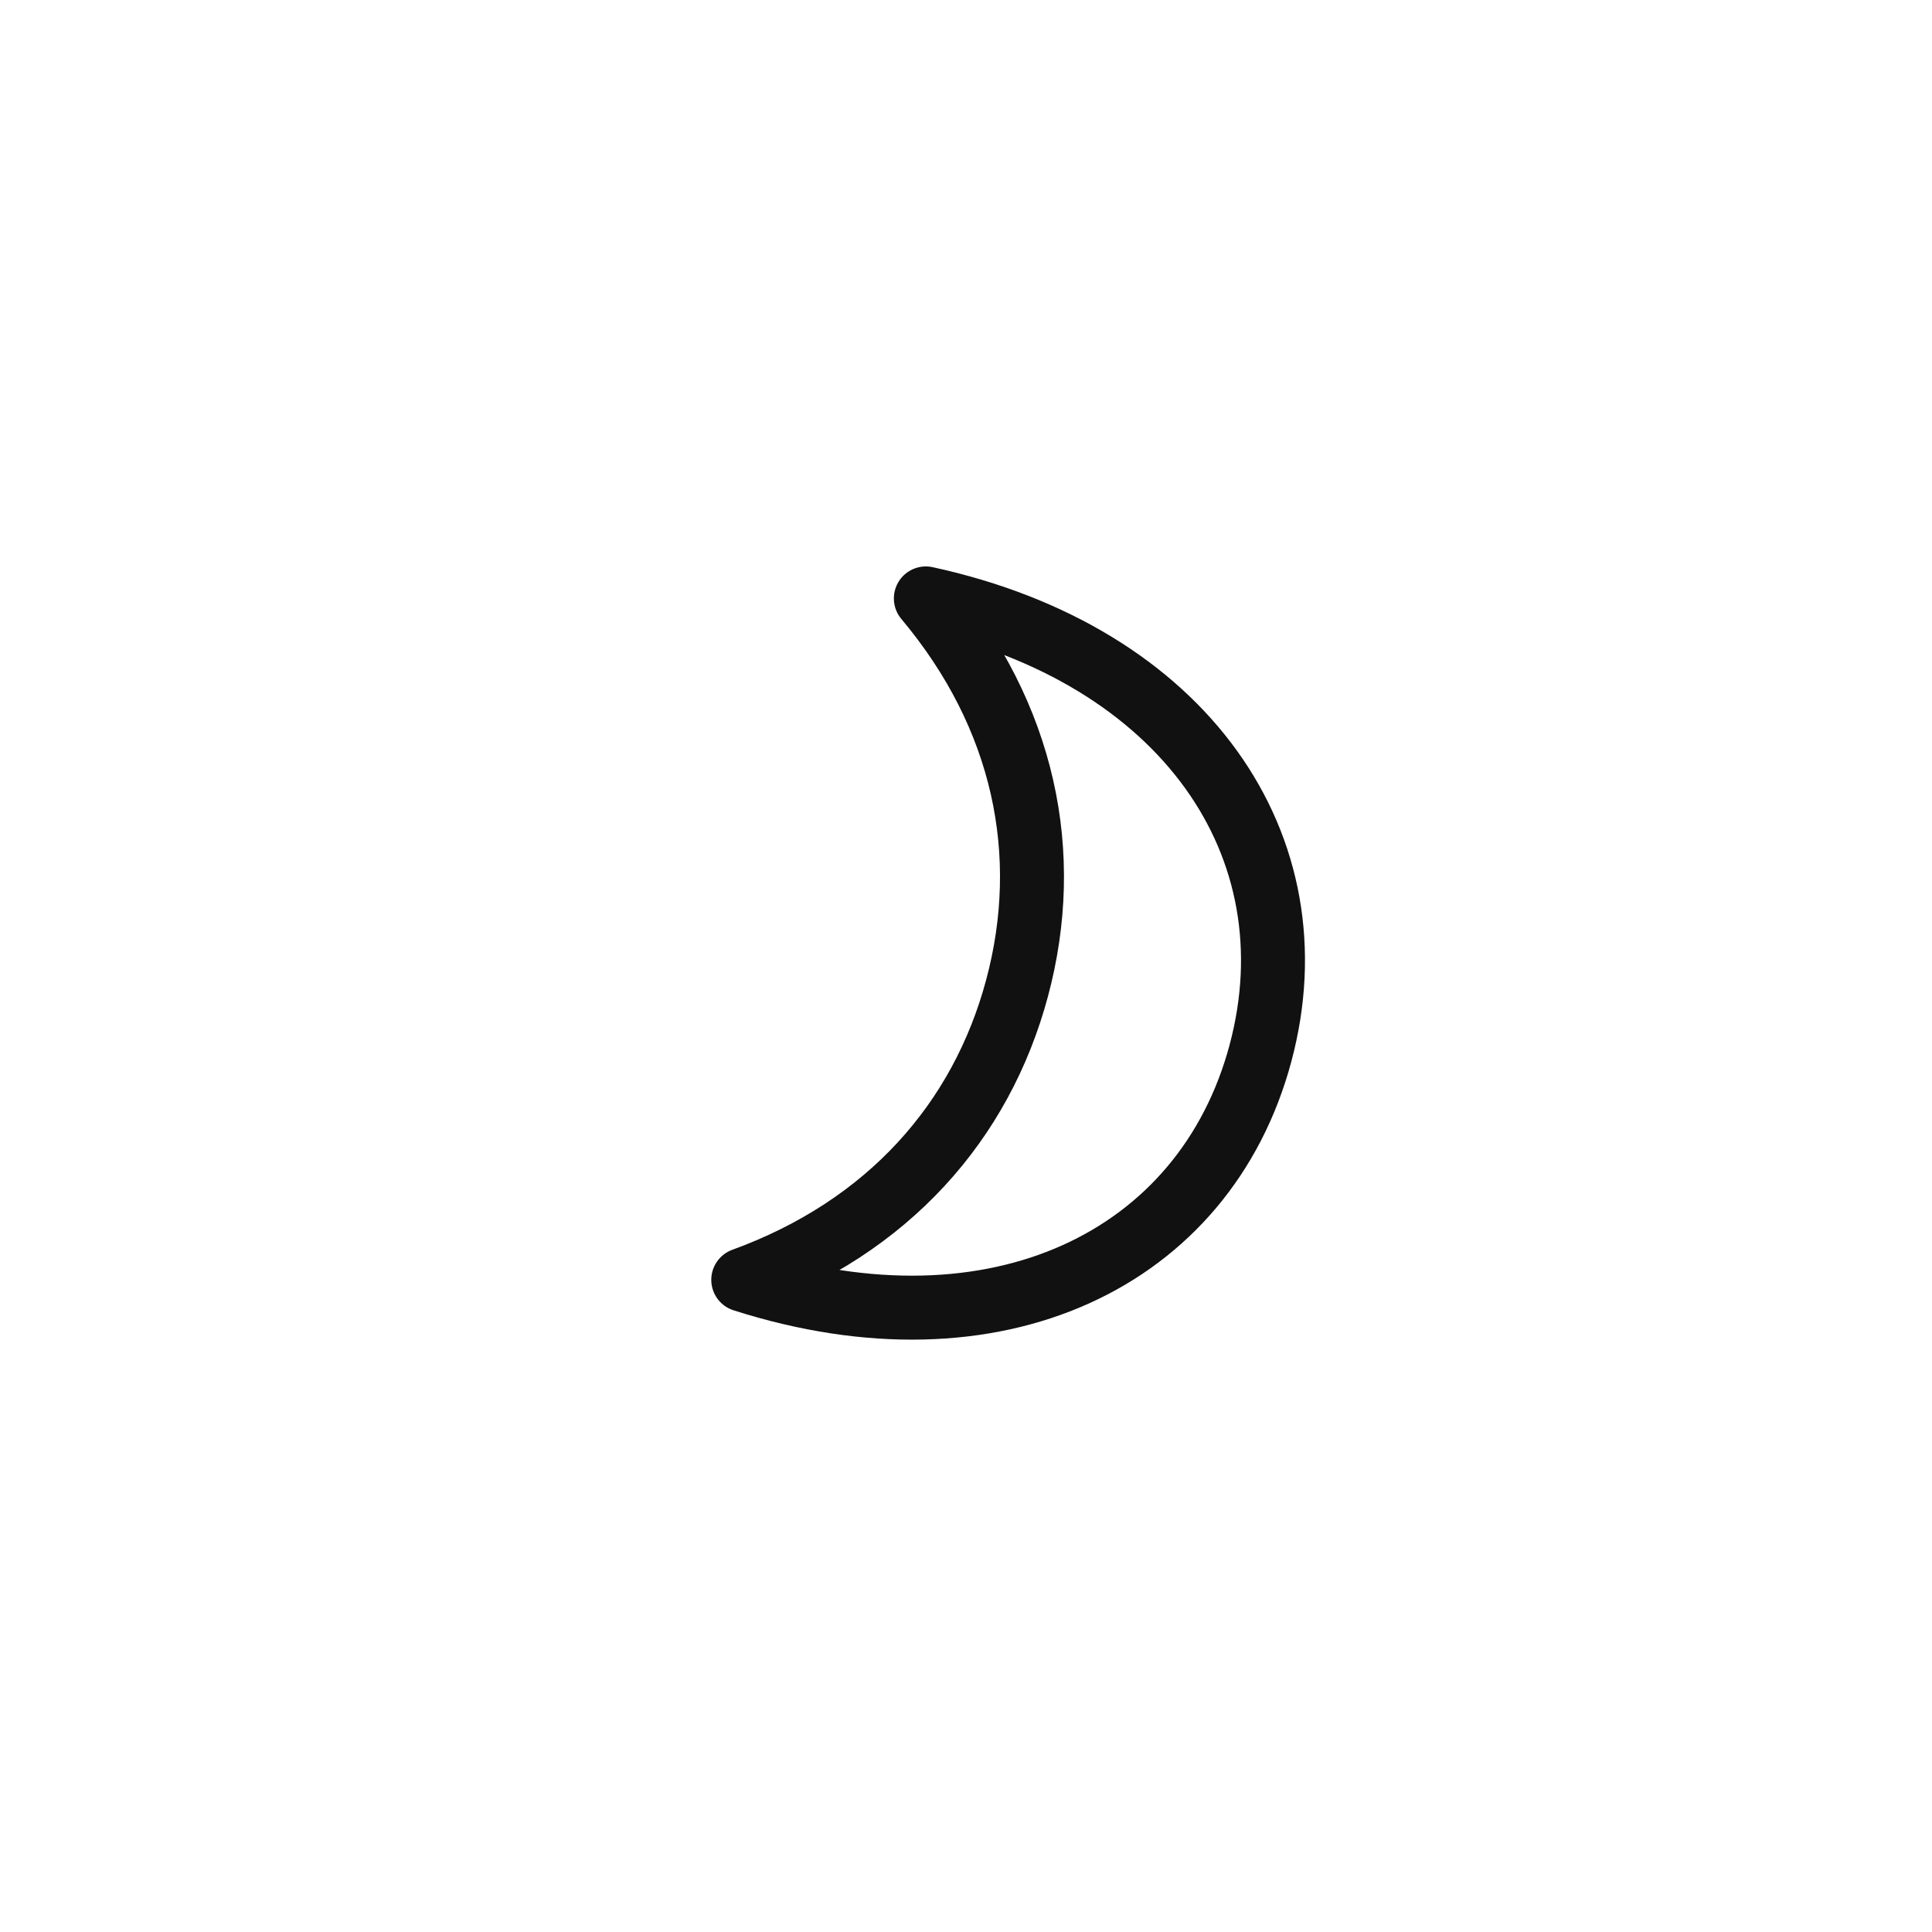
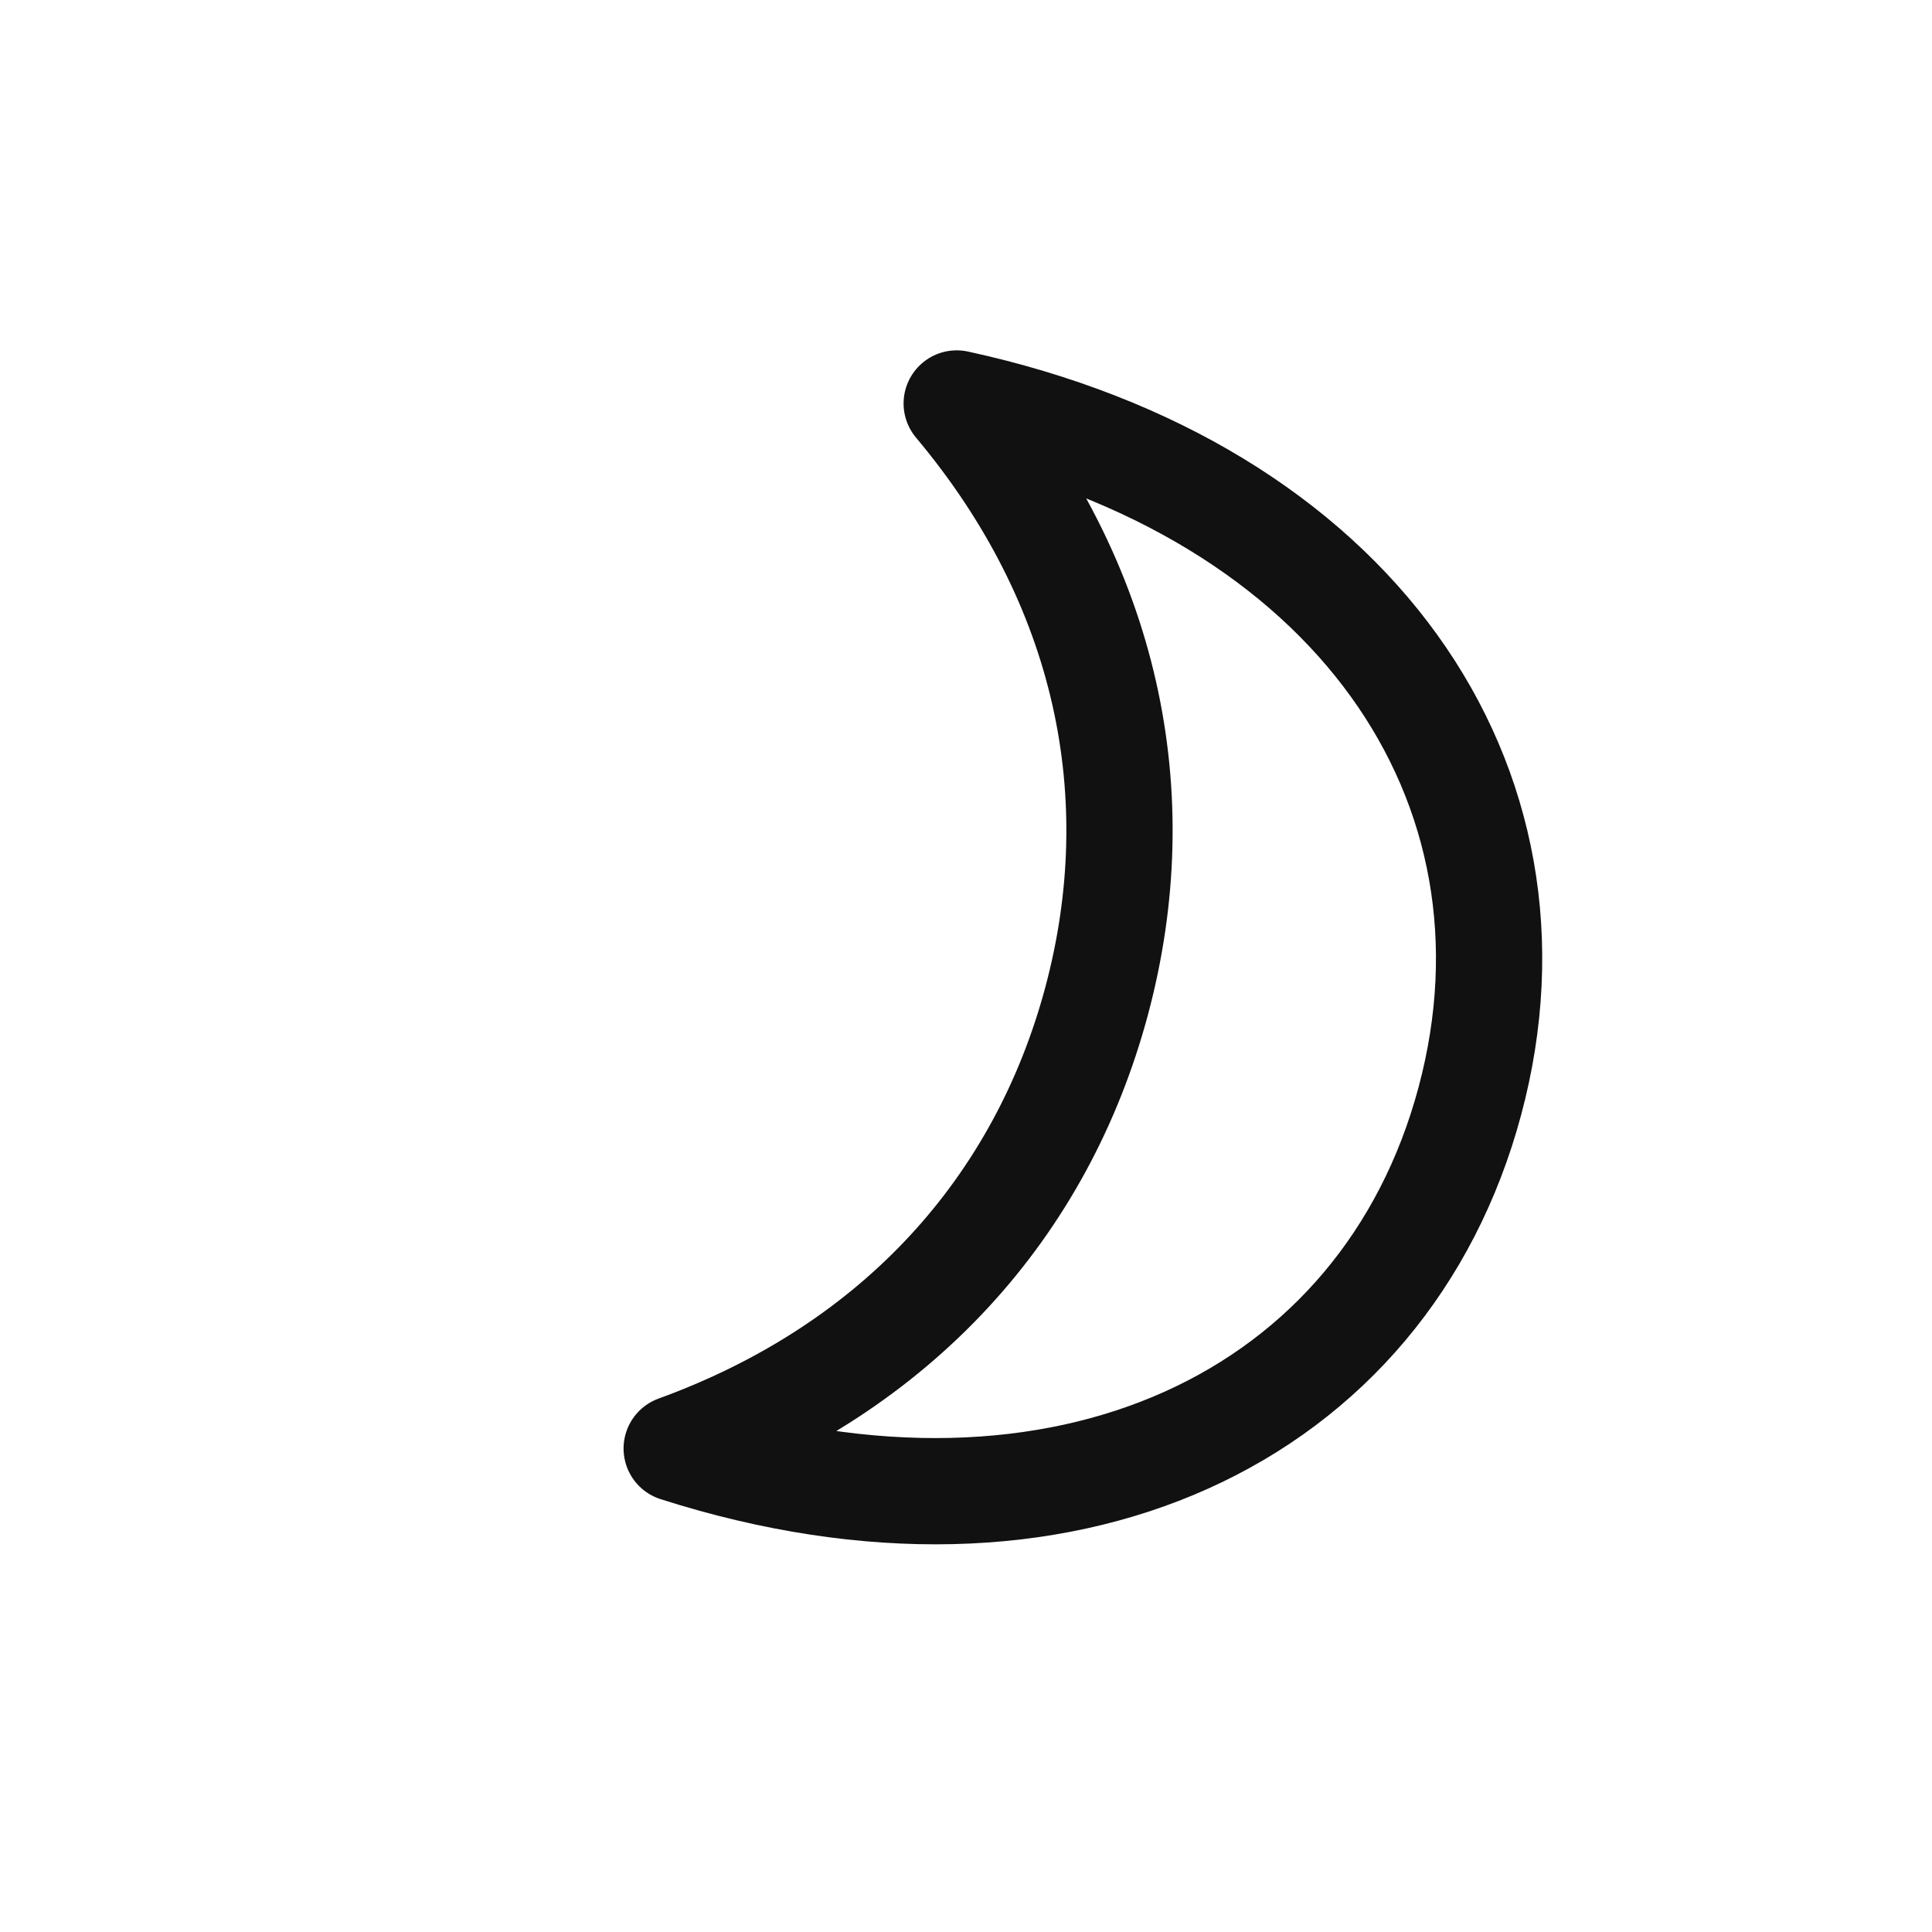
<svg xmlns="http://www.w3.org/2000/svg" viewBox="0 0 100 100" role="img" aria-label="Moon">
-   <path d="M47.922 30.974C61.317 33.888 68.11 43.809 65.241 54.516C62.372 65.223 51.529 70.418 38.471 66.244C45.951 63.523 50.788 58.069 52.644 51.141C54.501 44.212 53.039 37.07 47.922 30.974Z" fill="none" stroke="#111111" stroke-width="3.311" stroke-linecap="round" stroke-linejoin="round" opacity="1" />
+   <g transform="rotate(15 50 50)" fill="none" stroke="#111111" stroke-width="5.5" stroke-linecap="round" stroke-linejoin="round">
+     <path d="M42 22C63 21 77 33 77 50C77 67 63 79 42 78C52 71 57 61 57 50C57 39 52 29 42 22Z" />
+   </g>
</svg>
